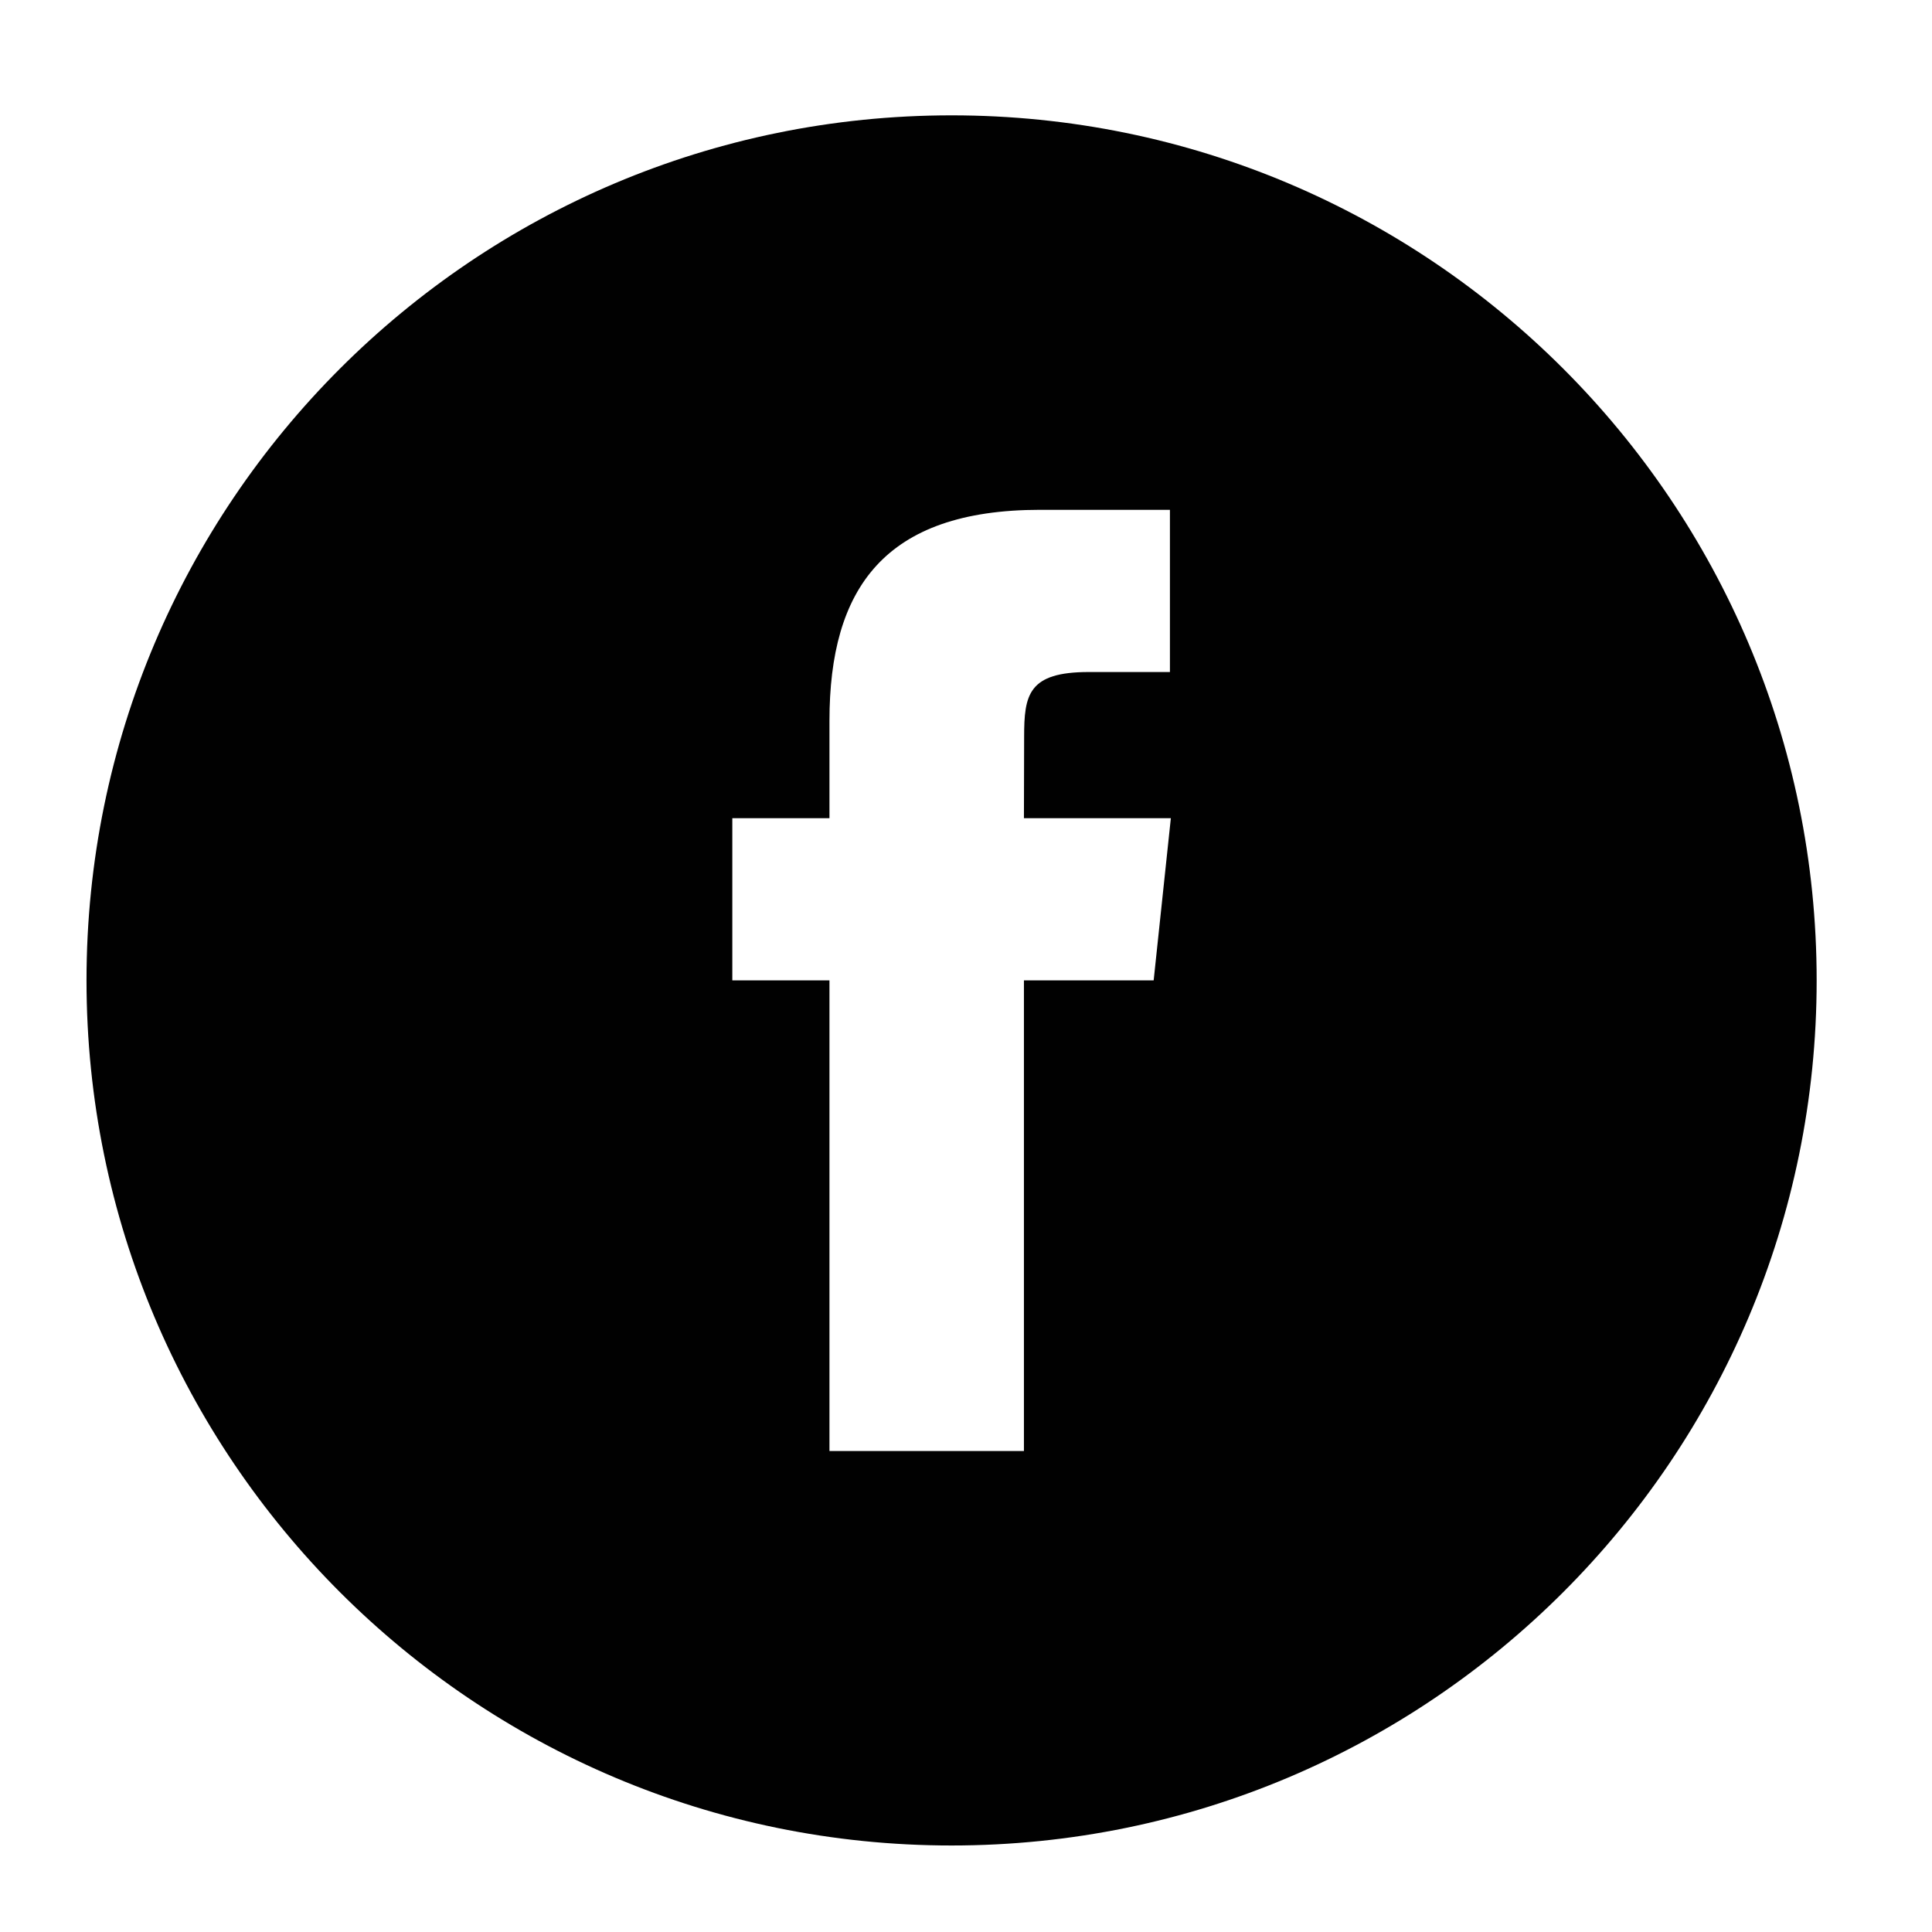
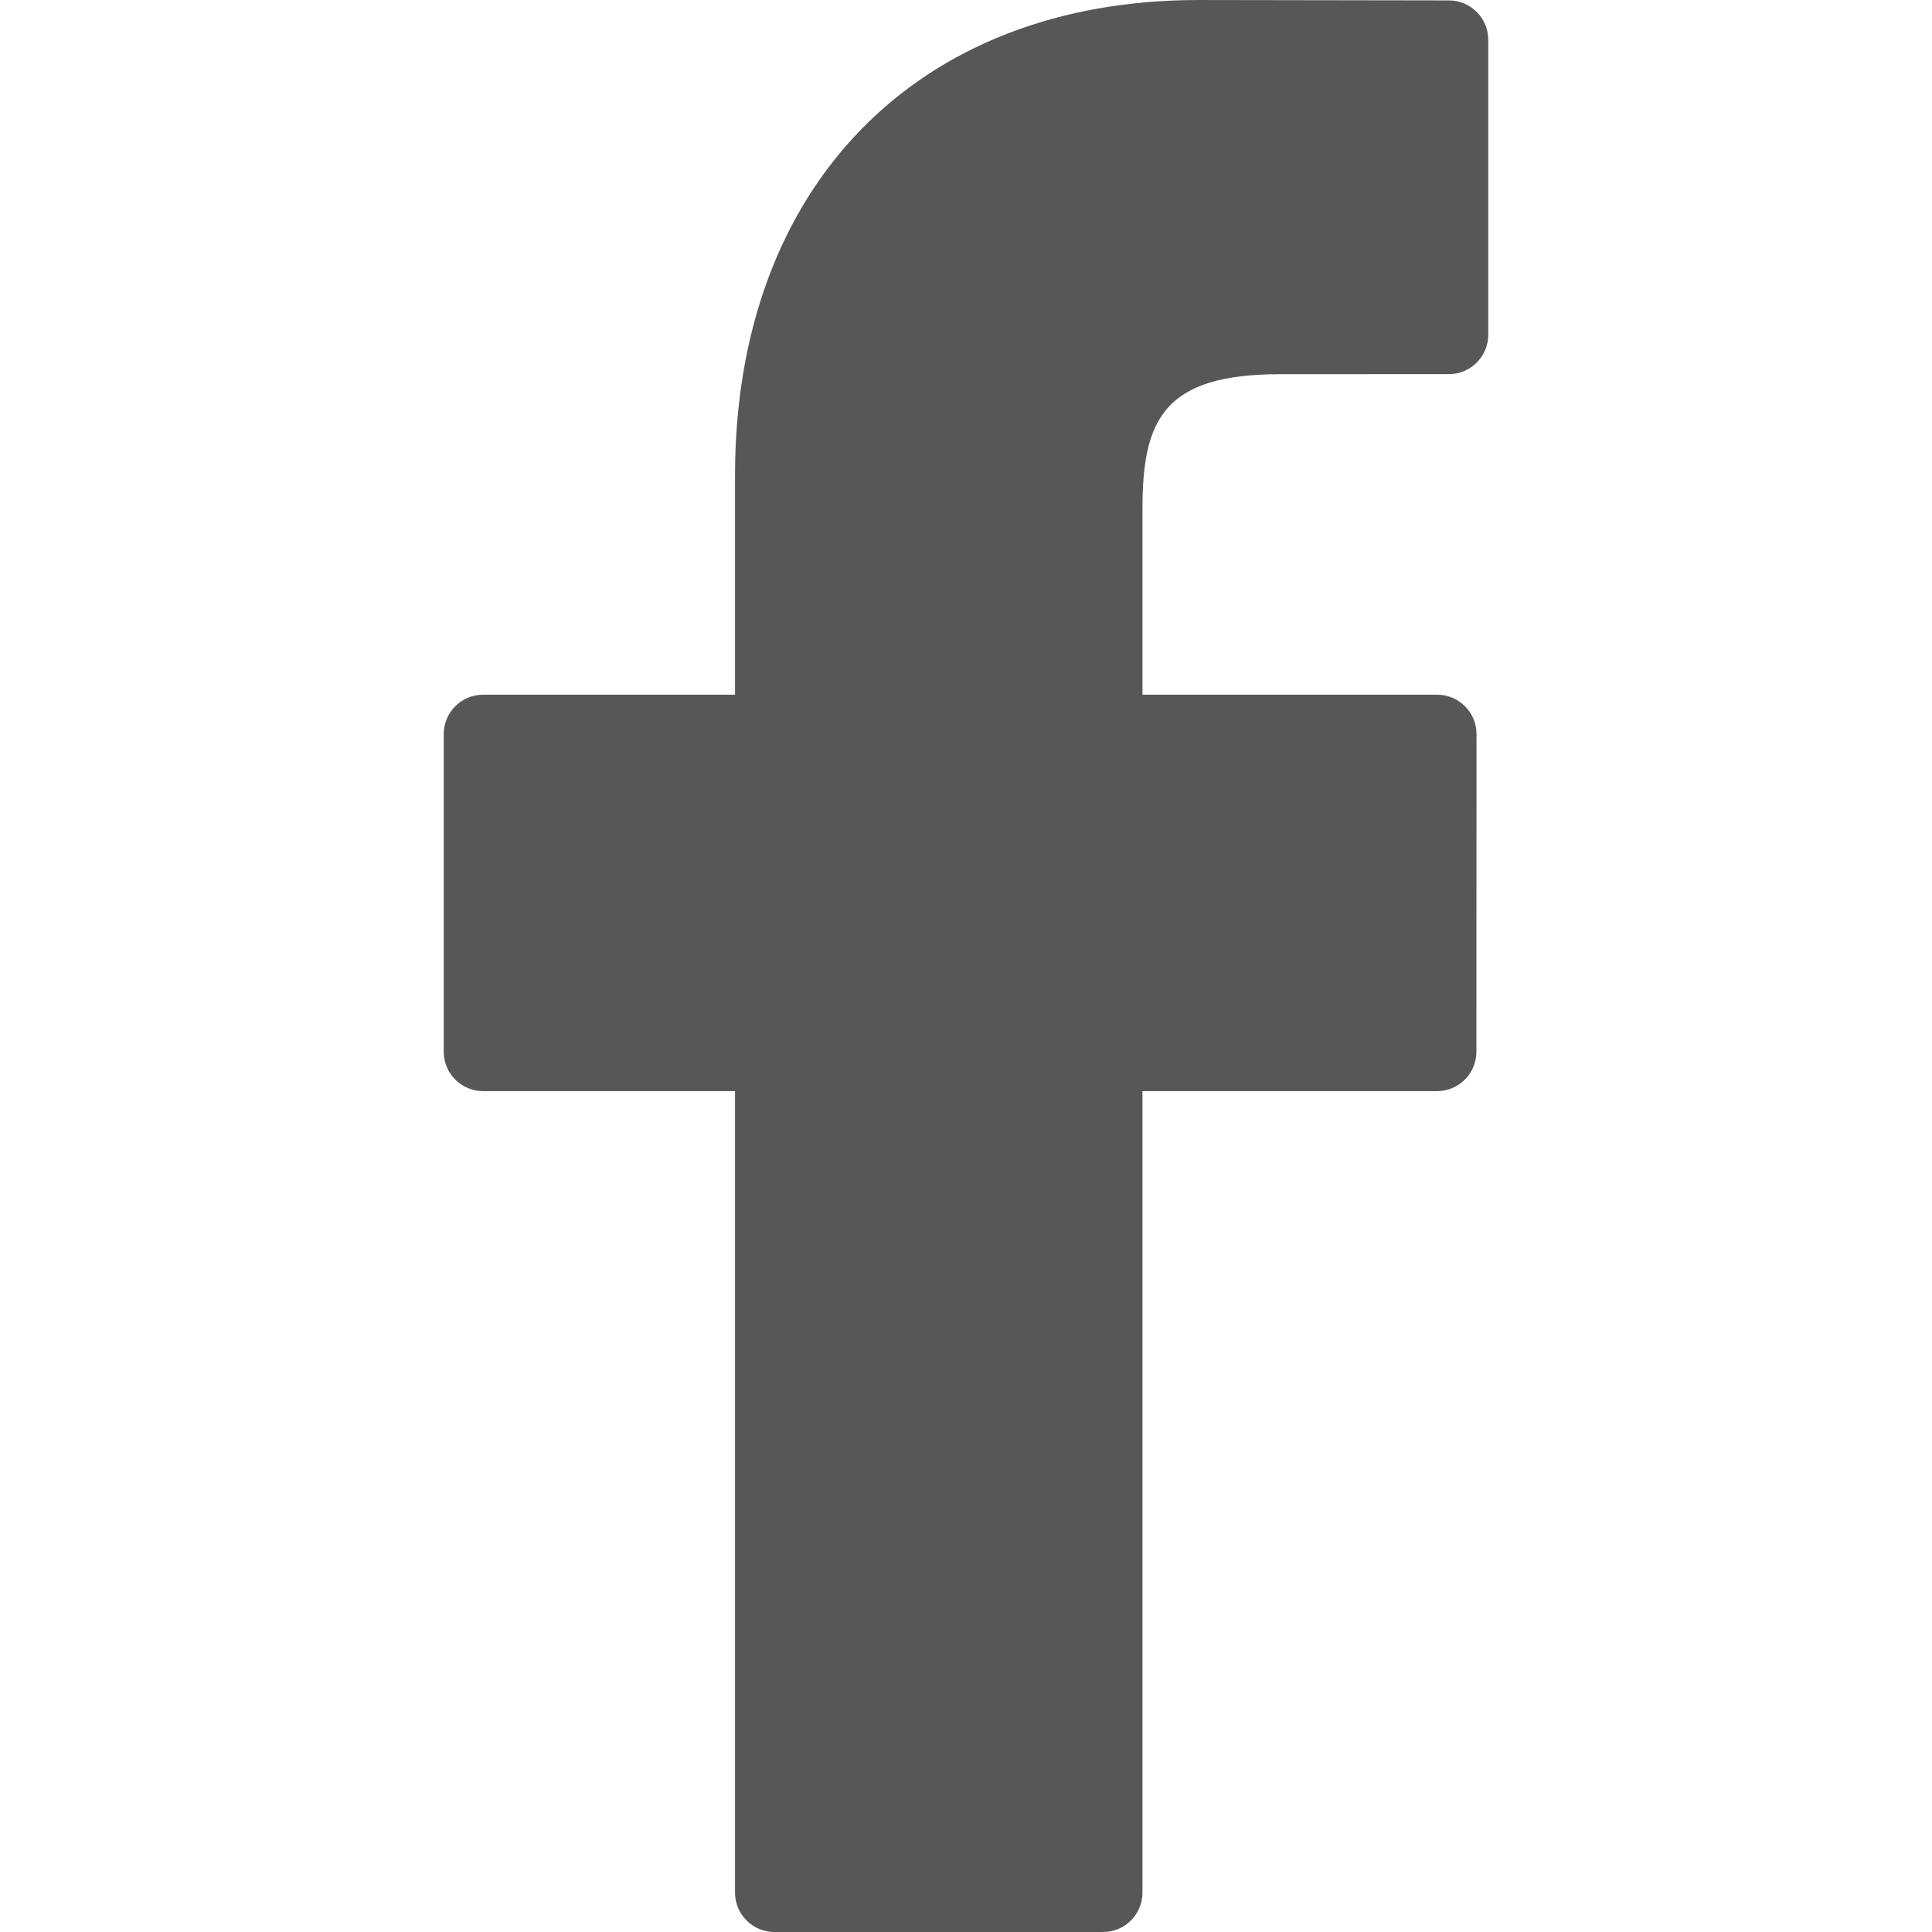
- <svg xmlns="http://www.w3.org/2000/svg" height="67px" id="Layer_1" style="enable-background:new 0 0 67 67;" version="1.1" viewBox="0 0 67 67" width="67px" xml:space="preserve">
-   <path d="M28.765,50.32h6.744V33.998h4.499l0.596-5.624h-5.095  l0.007-2.816c0-1.466,0.14-2.253,2.244-2.253h2.812V17.68h-4.5c-5.405,0-7.307,2.729-7.307,7.317v3.377h-3.369v5.625h3.369V50.32z   M33,64C16.432,64,3,50.568,3,34C3,17.431,16.432,4,33,4s30,13.431,30,30C63,50.568,49.568,64,33,64z" style="fill-rule:evenodd;clip-rule:evenodd;fill:#010101;" />
+ <svg xmlns="http://www.w3.org/2000/svg" version="1.1" id="Capa_1" x="0px" y="0px" width="512px" height="512px" viewBox="0 0 96.124 96.123" style="enable-background:new 0 0 96.124 96.123;" xml:space="preserve">
+   <g>
+     <path d="M72.089,0.02L59.624,0C45.62,0,36.57,9.285,36.57,23.656v10.907H24.037c-1.083,0-1.96,0.878-1.96,1.961v15.803   c0,1.083,0.878,1.96,1.96,1.96h12.533v39.876c0,1.083,0.877,1.96,1.96,1.96h16.352c1.083,0,1.96-0.878,1.96-1.96V54.287h14.654   c1.083,0,1.96-0.877,1.96-1.96l0.006-15.803c0-0.52-0.207-1.018-0.574-1.386c-0.367-0.368-0.867-0.575-1.387-0.575H56.842v-9.246   c0-4.444,1.059-6.7,6.848-6.7l8.397-0.003c1.082,0,1.959-0.878,1.959-1.96V1.98C74.046,0.899,73.17,0.022,72.089,0.02z" fill="#575757" />
+   </g>
+   <g>
+ </g>
+   <g>
+ </g>
+   <g>
+ </g>
+   <g>
+ </g>
+   <g>
+ </g>
+   <g>
+ </g>
+   <g>
+ </g>
+   <g>
+ </g>
+   <g>
+ </g>
+   <g>
+ </g>
+   <g>
+ </g>
+   <g>
+ </g>
+   <g>
+ </g>
+   <g>
+ </g>
+   <g>
+ </g>
</svg>
